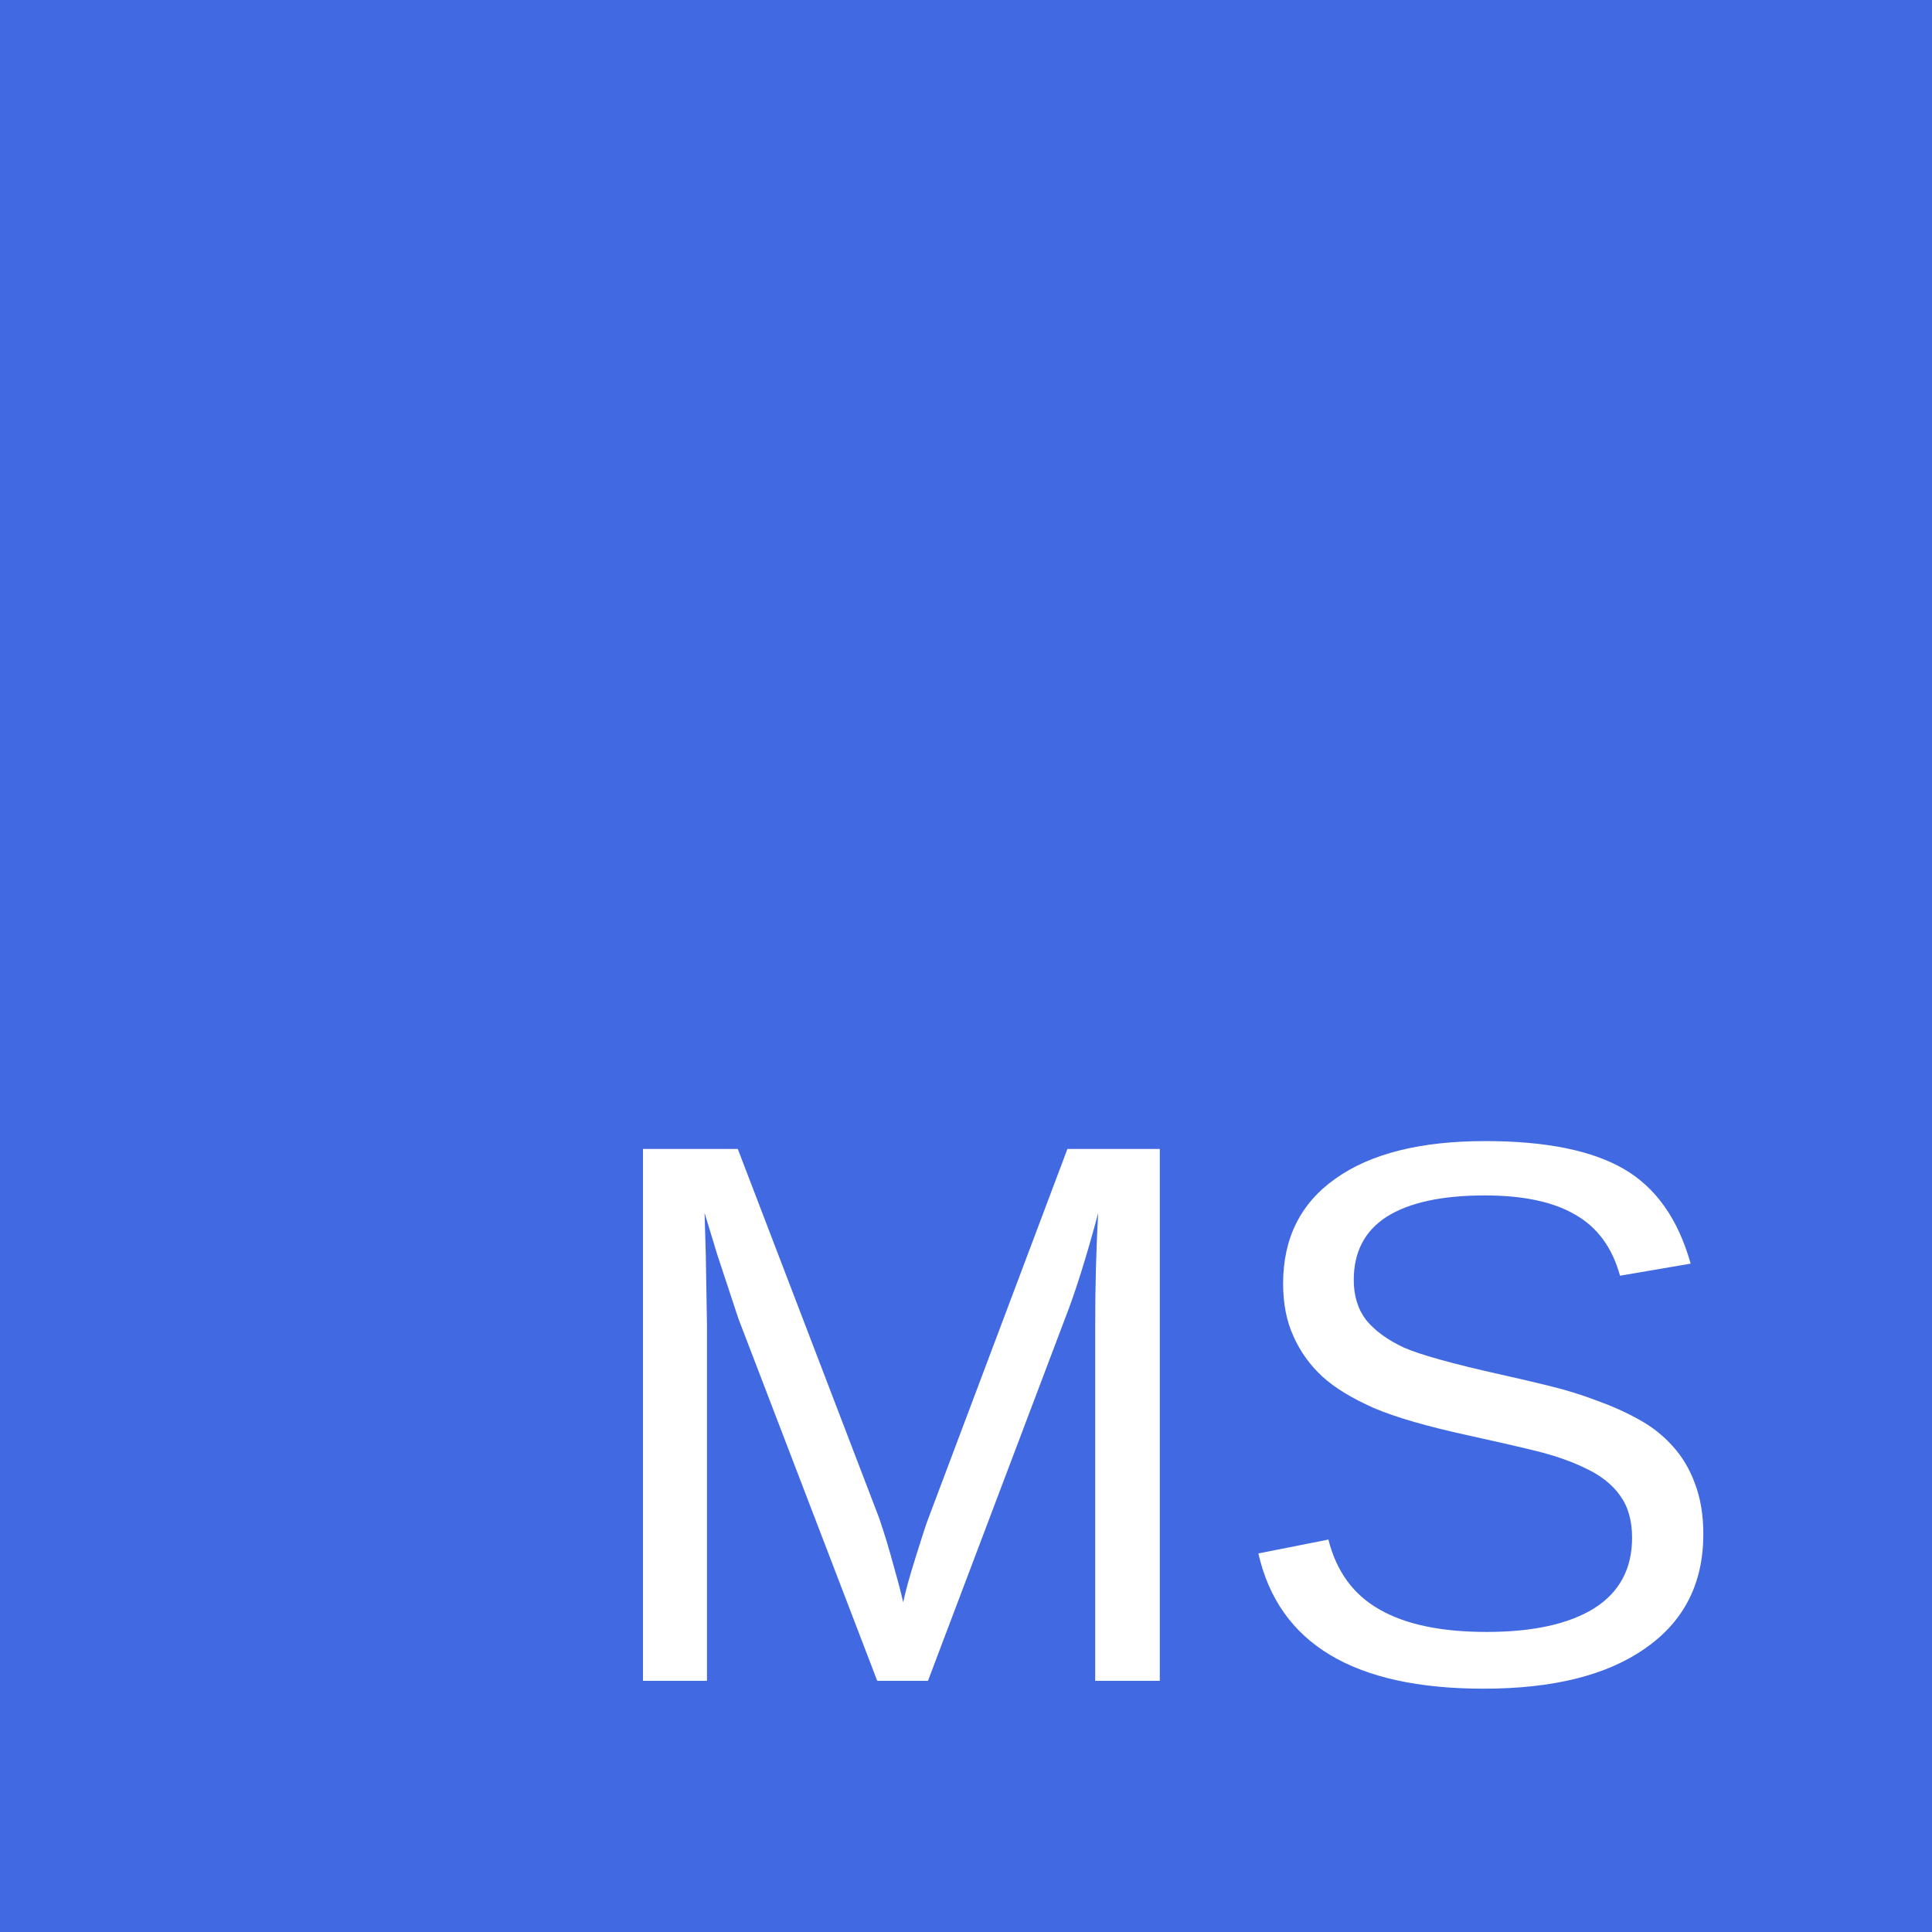
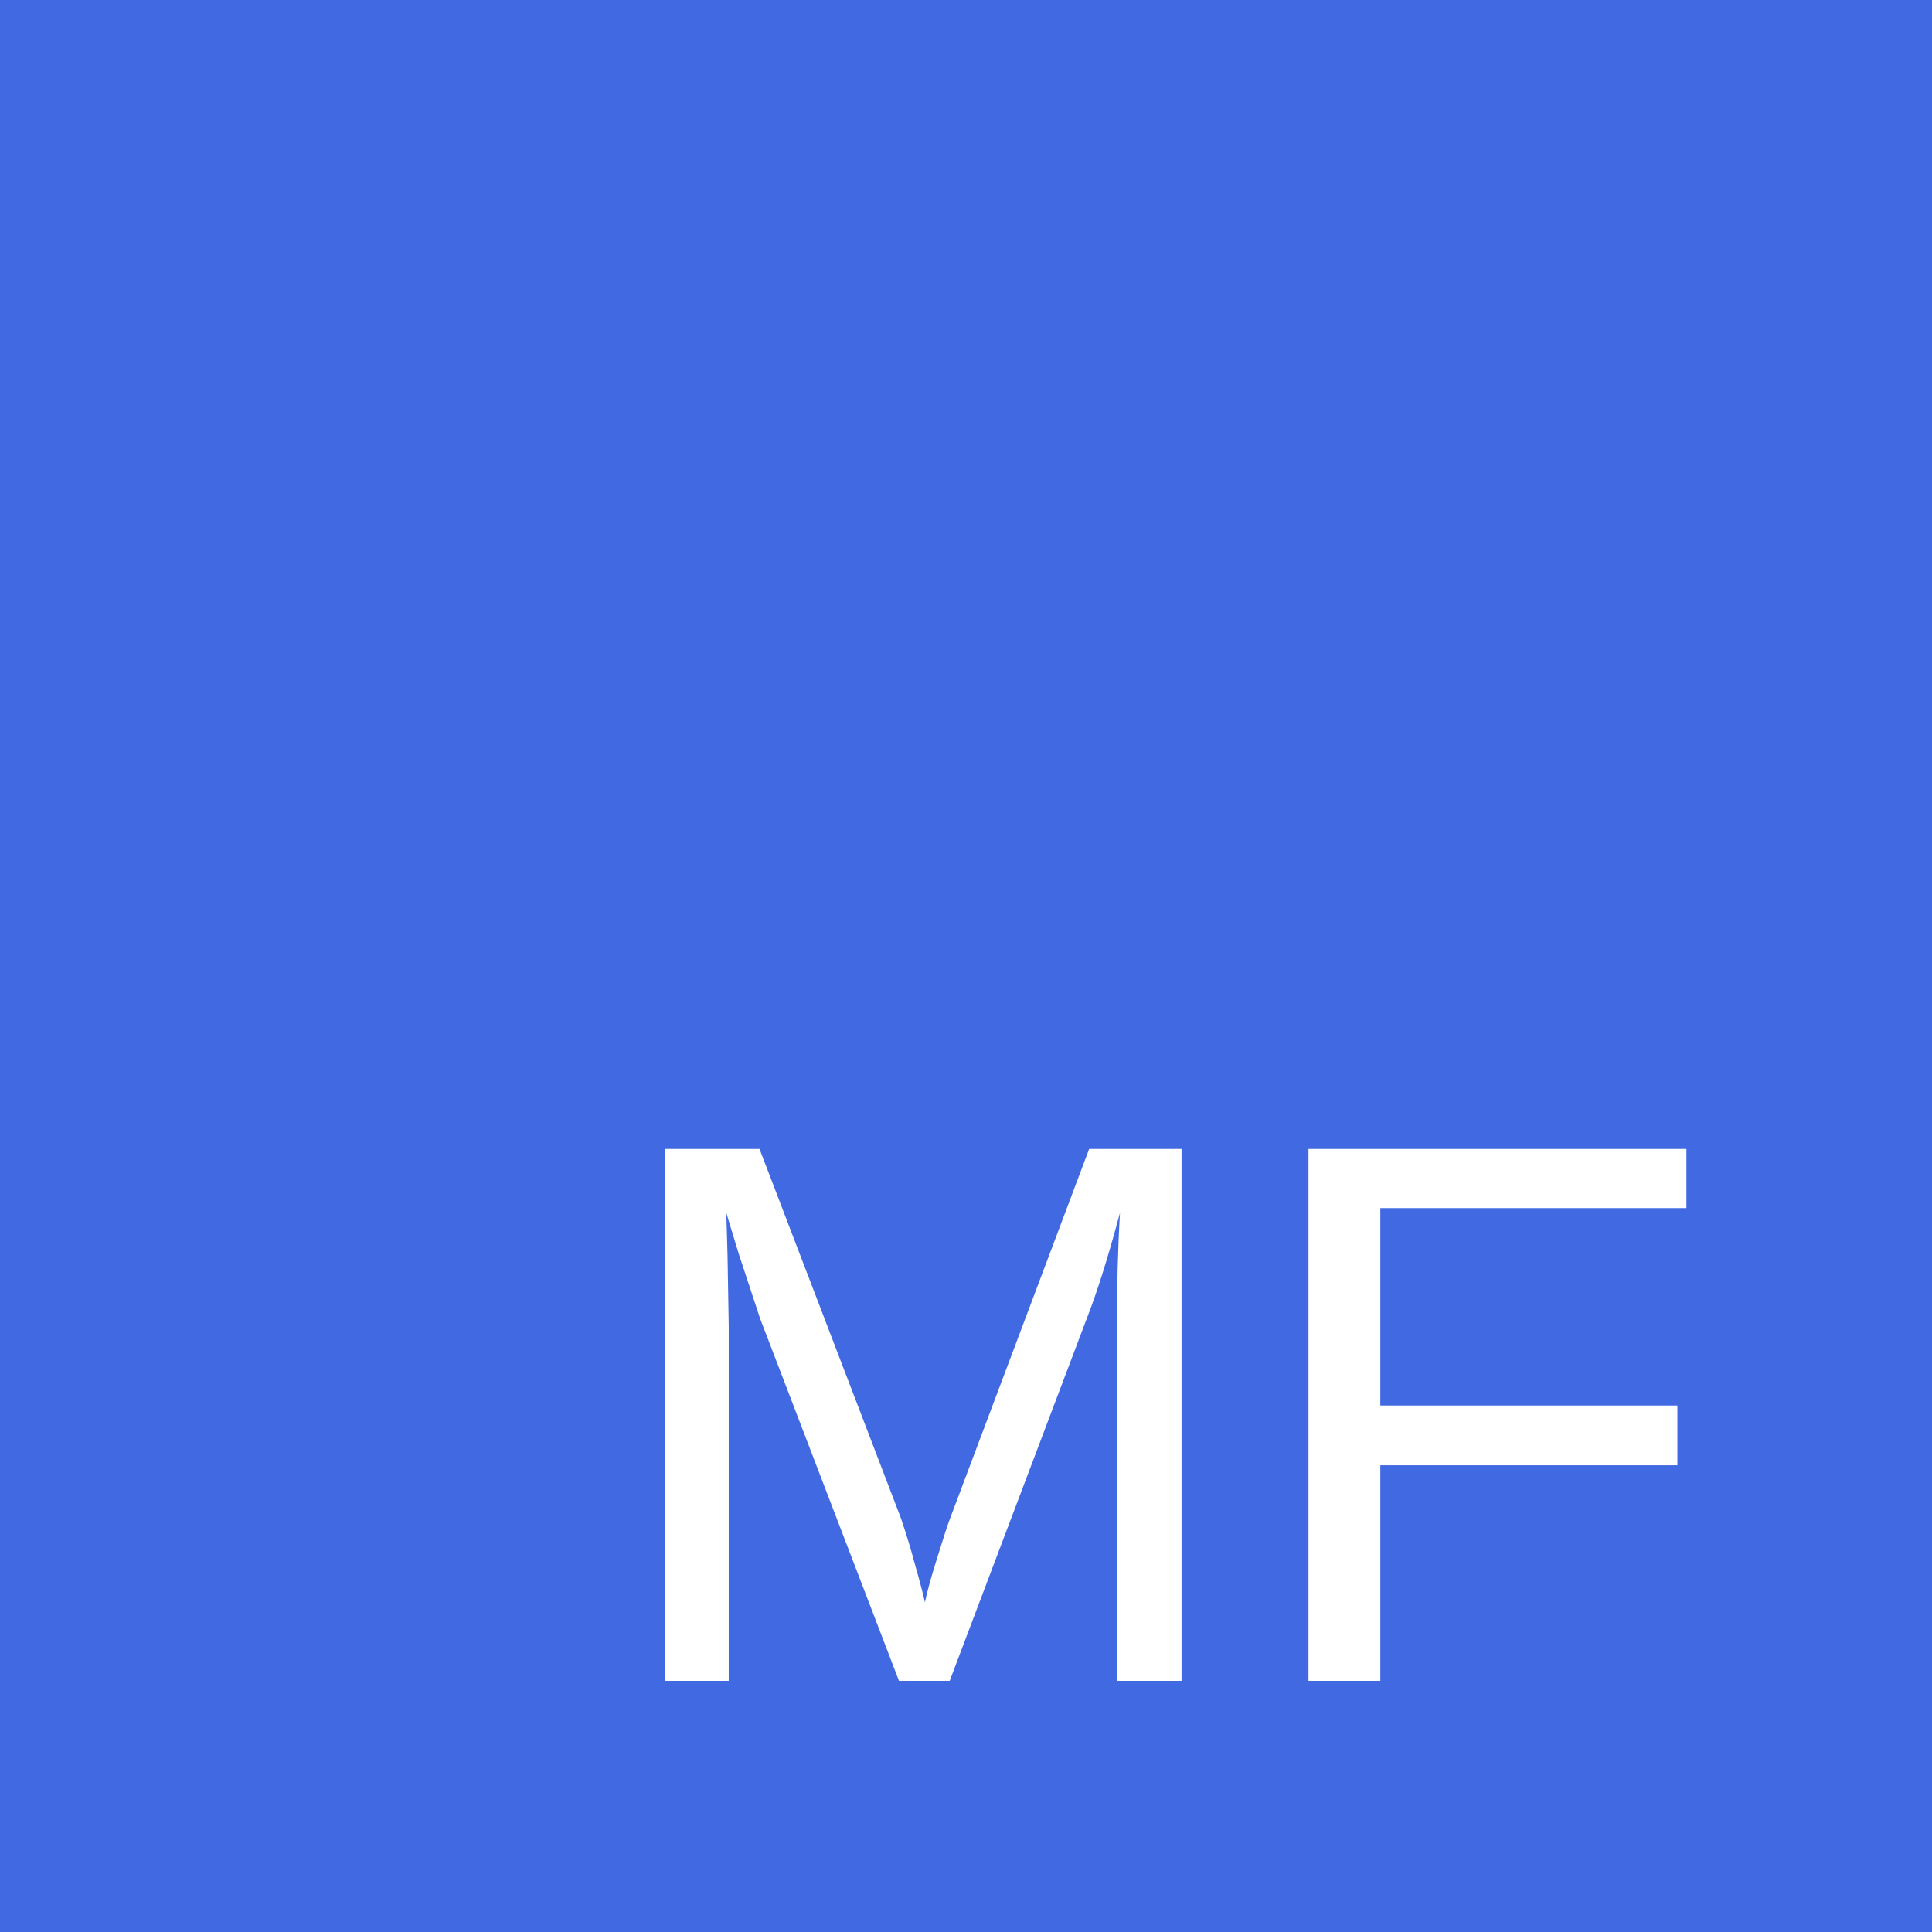
<svg xmlns="http://www.w3.org/2000/svg" viewBox="0 0 50 50" width="50" height="50">
  <rect x="0" y="0" width="50" height="50" fill="#4169e1" />
  <text x="60%" y="75%" text-anchor="middle" dy=".3em" font-size="20" fill="#ffffff" font-family="Arial, sans-serif" font-weight="semibold">
-     MS
+     MF
  </text>
</svg>
